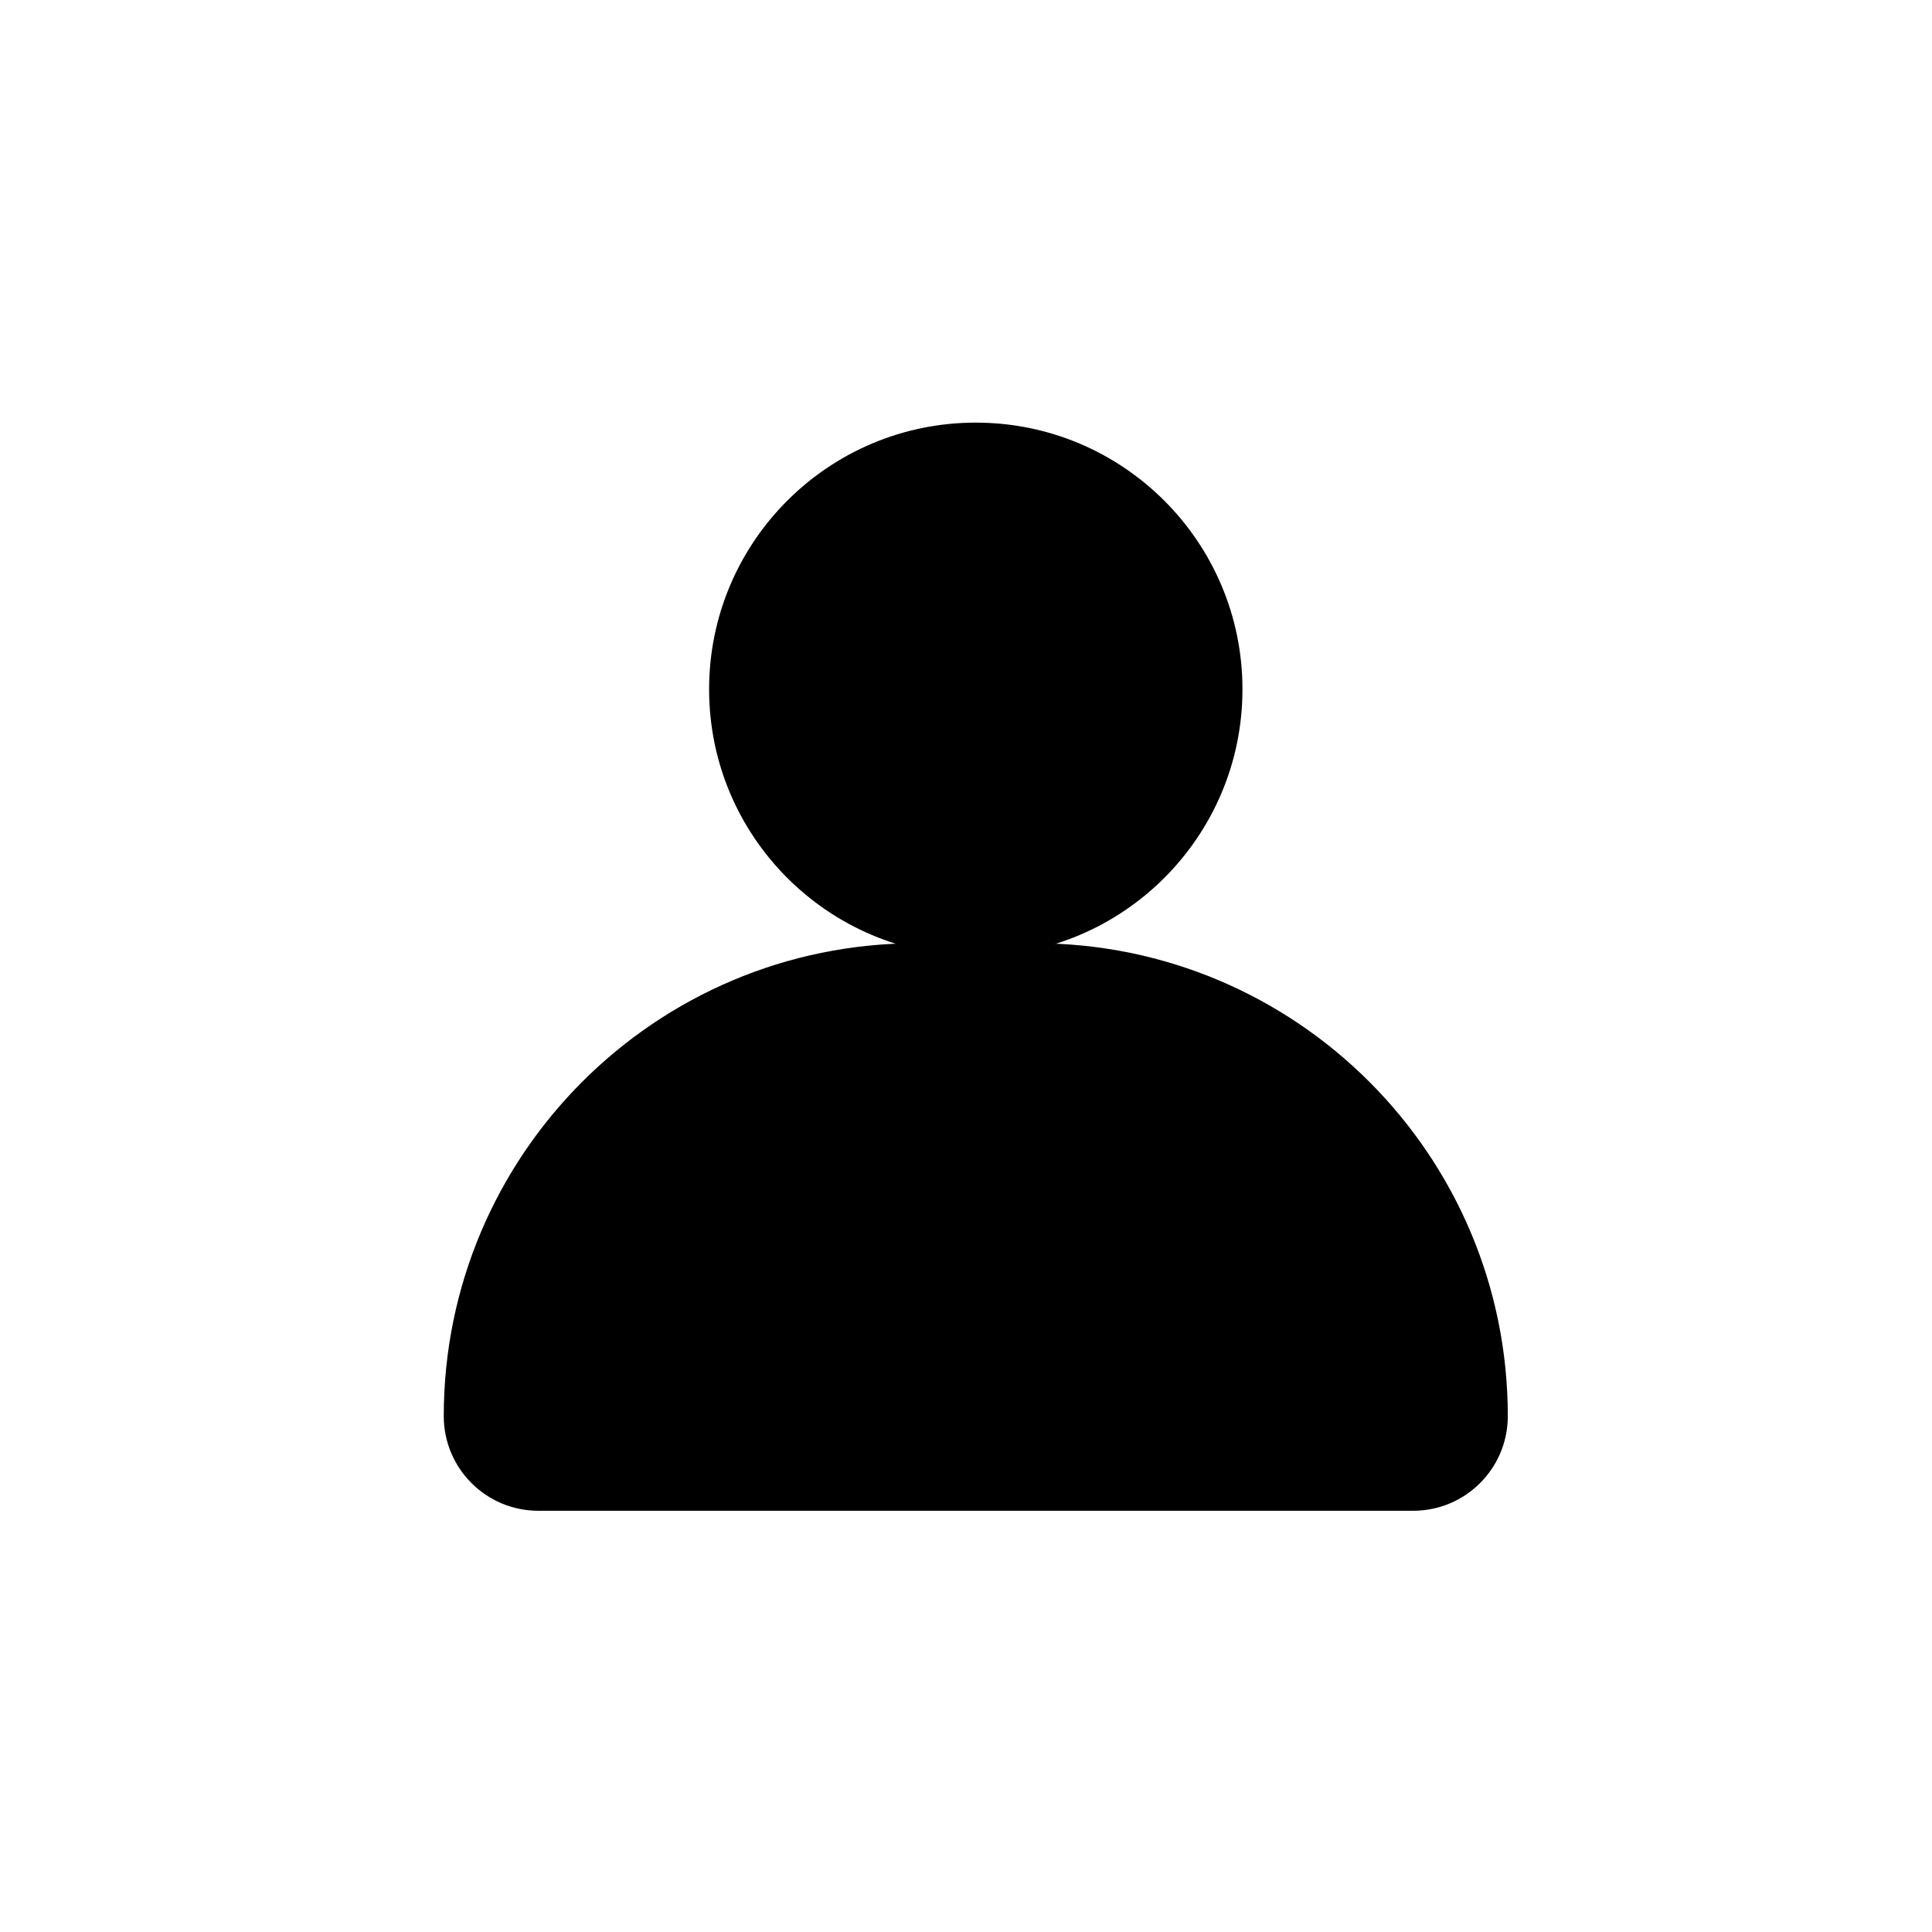
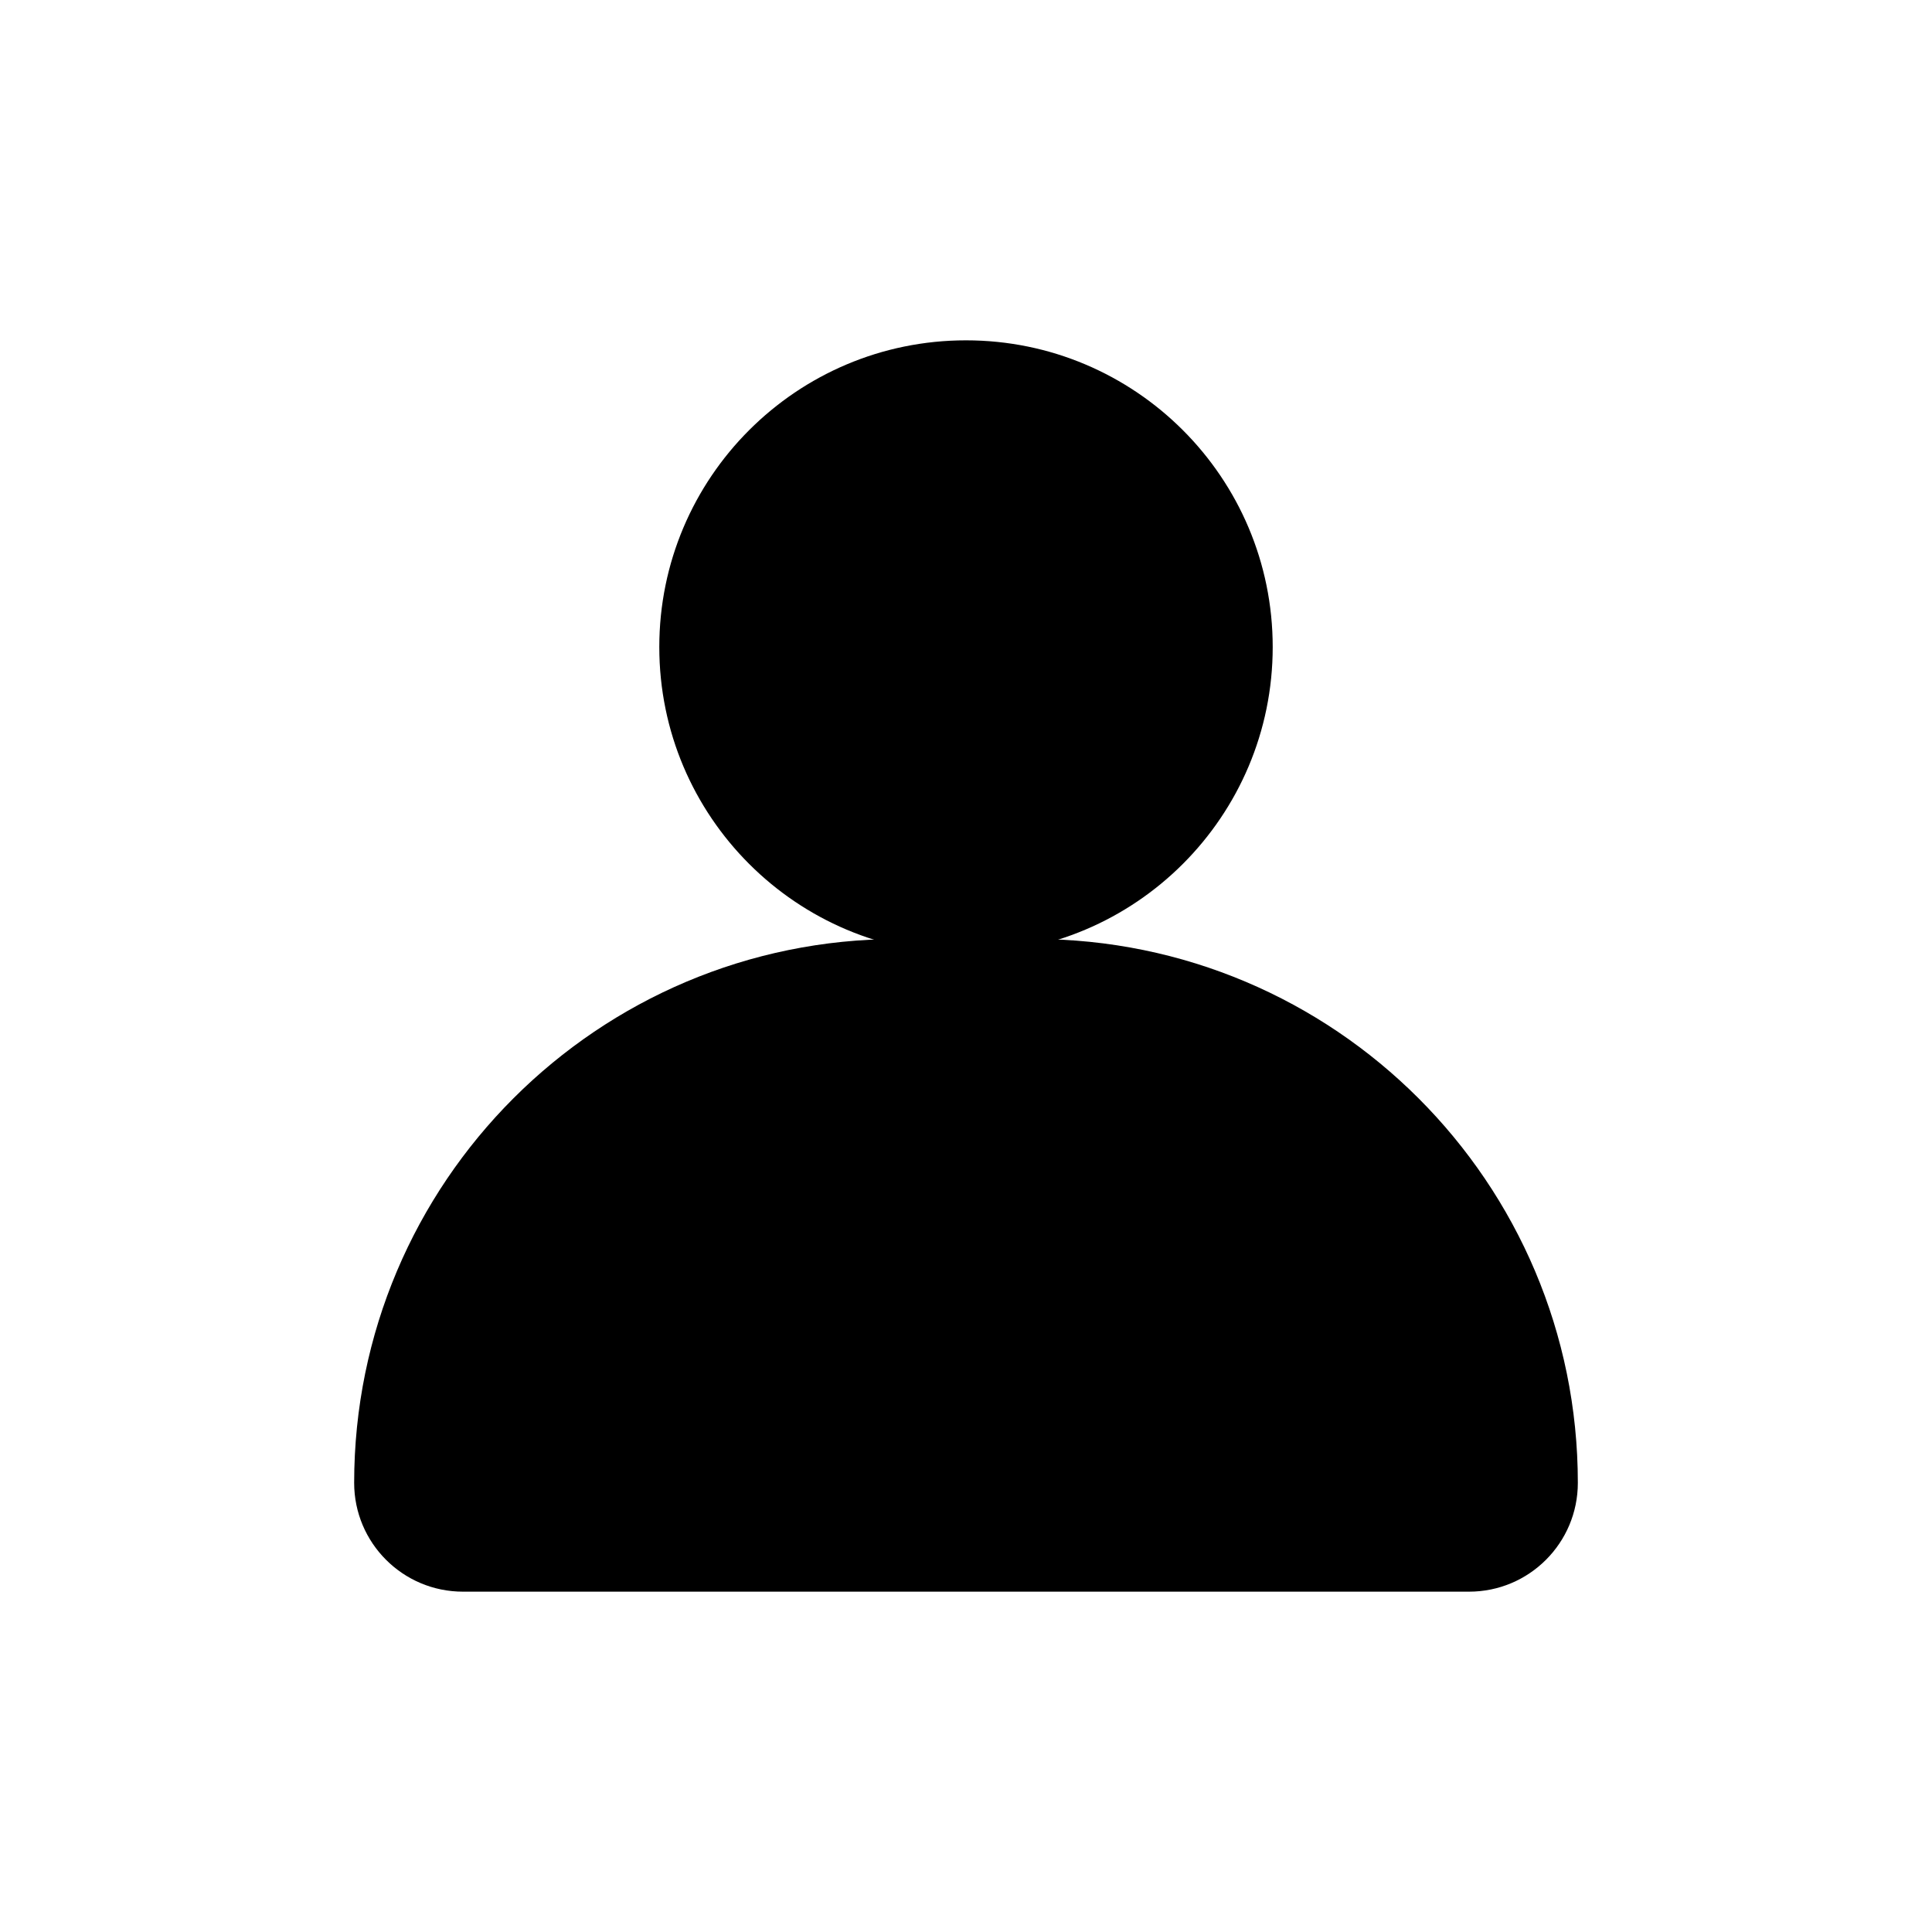
<svg xmlns="http://www.w3.org/2000/svg" width="24" height="24" viewBox="0 0 32 32" fill="none">
-   <circle cx="16.162" cy="11.417" r="4.417" fill="currentColor" />
-   <path d="M7.35 23.456C7.35 19.13 10.857 15.623 15.183 15.623H17.141C21.467 15.623 24.974 19.13 24.974 23.456V23.456C24.974 24.321 24.273 25.023 23.407 25.023H8.916C8.051 25.023 7.35 24.321 7.35 23.456V23.456Z" fill="currentColor" />
+   <circle cx="16" cy="10.717" r="5.08" fill="currentColor" />
+   <path d="M5.866 24.561C5.866 19.586 9.899 15.553 14.874 15.553H17.126C22.101 15.553 26.134 19.586 26.134 24.561V24.561C26.134 25.556 25.327 26.363 24.332 26.363H7.668C6.673 26.363 5.866 25.556 5.866 24.561V24.561Z" fill="currentColor" />
</svg>
